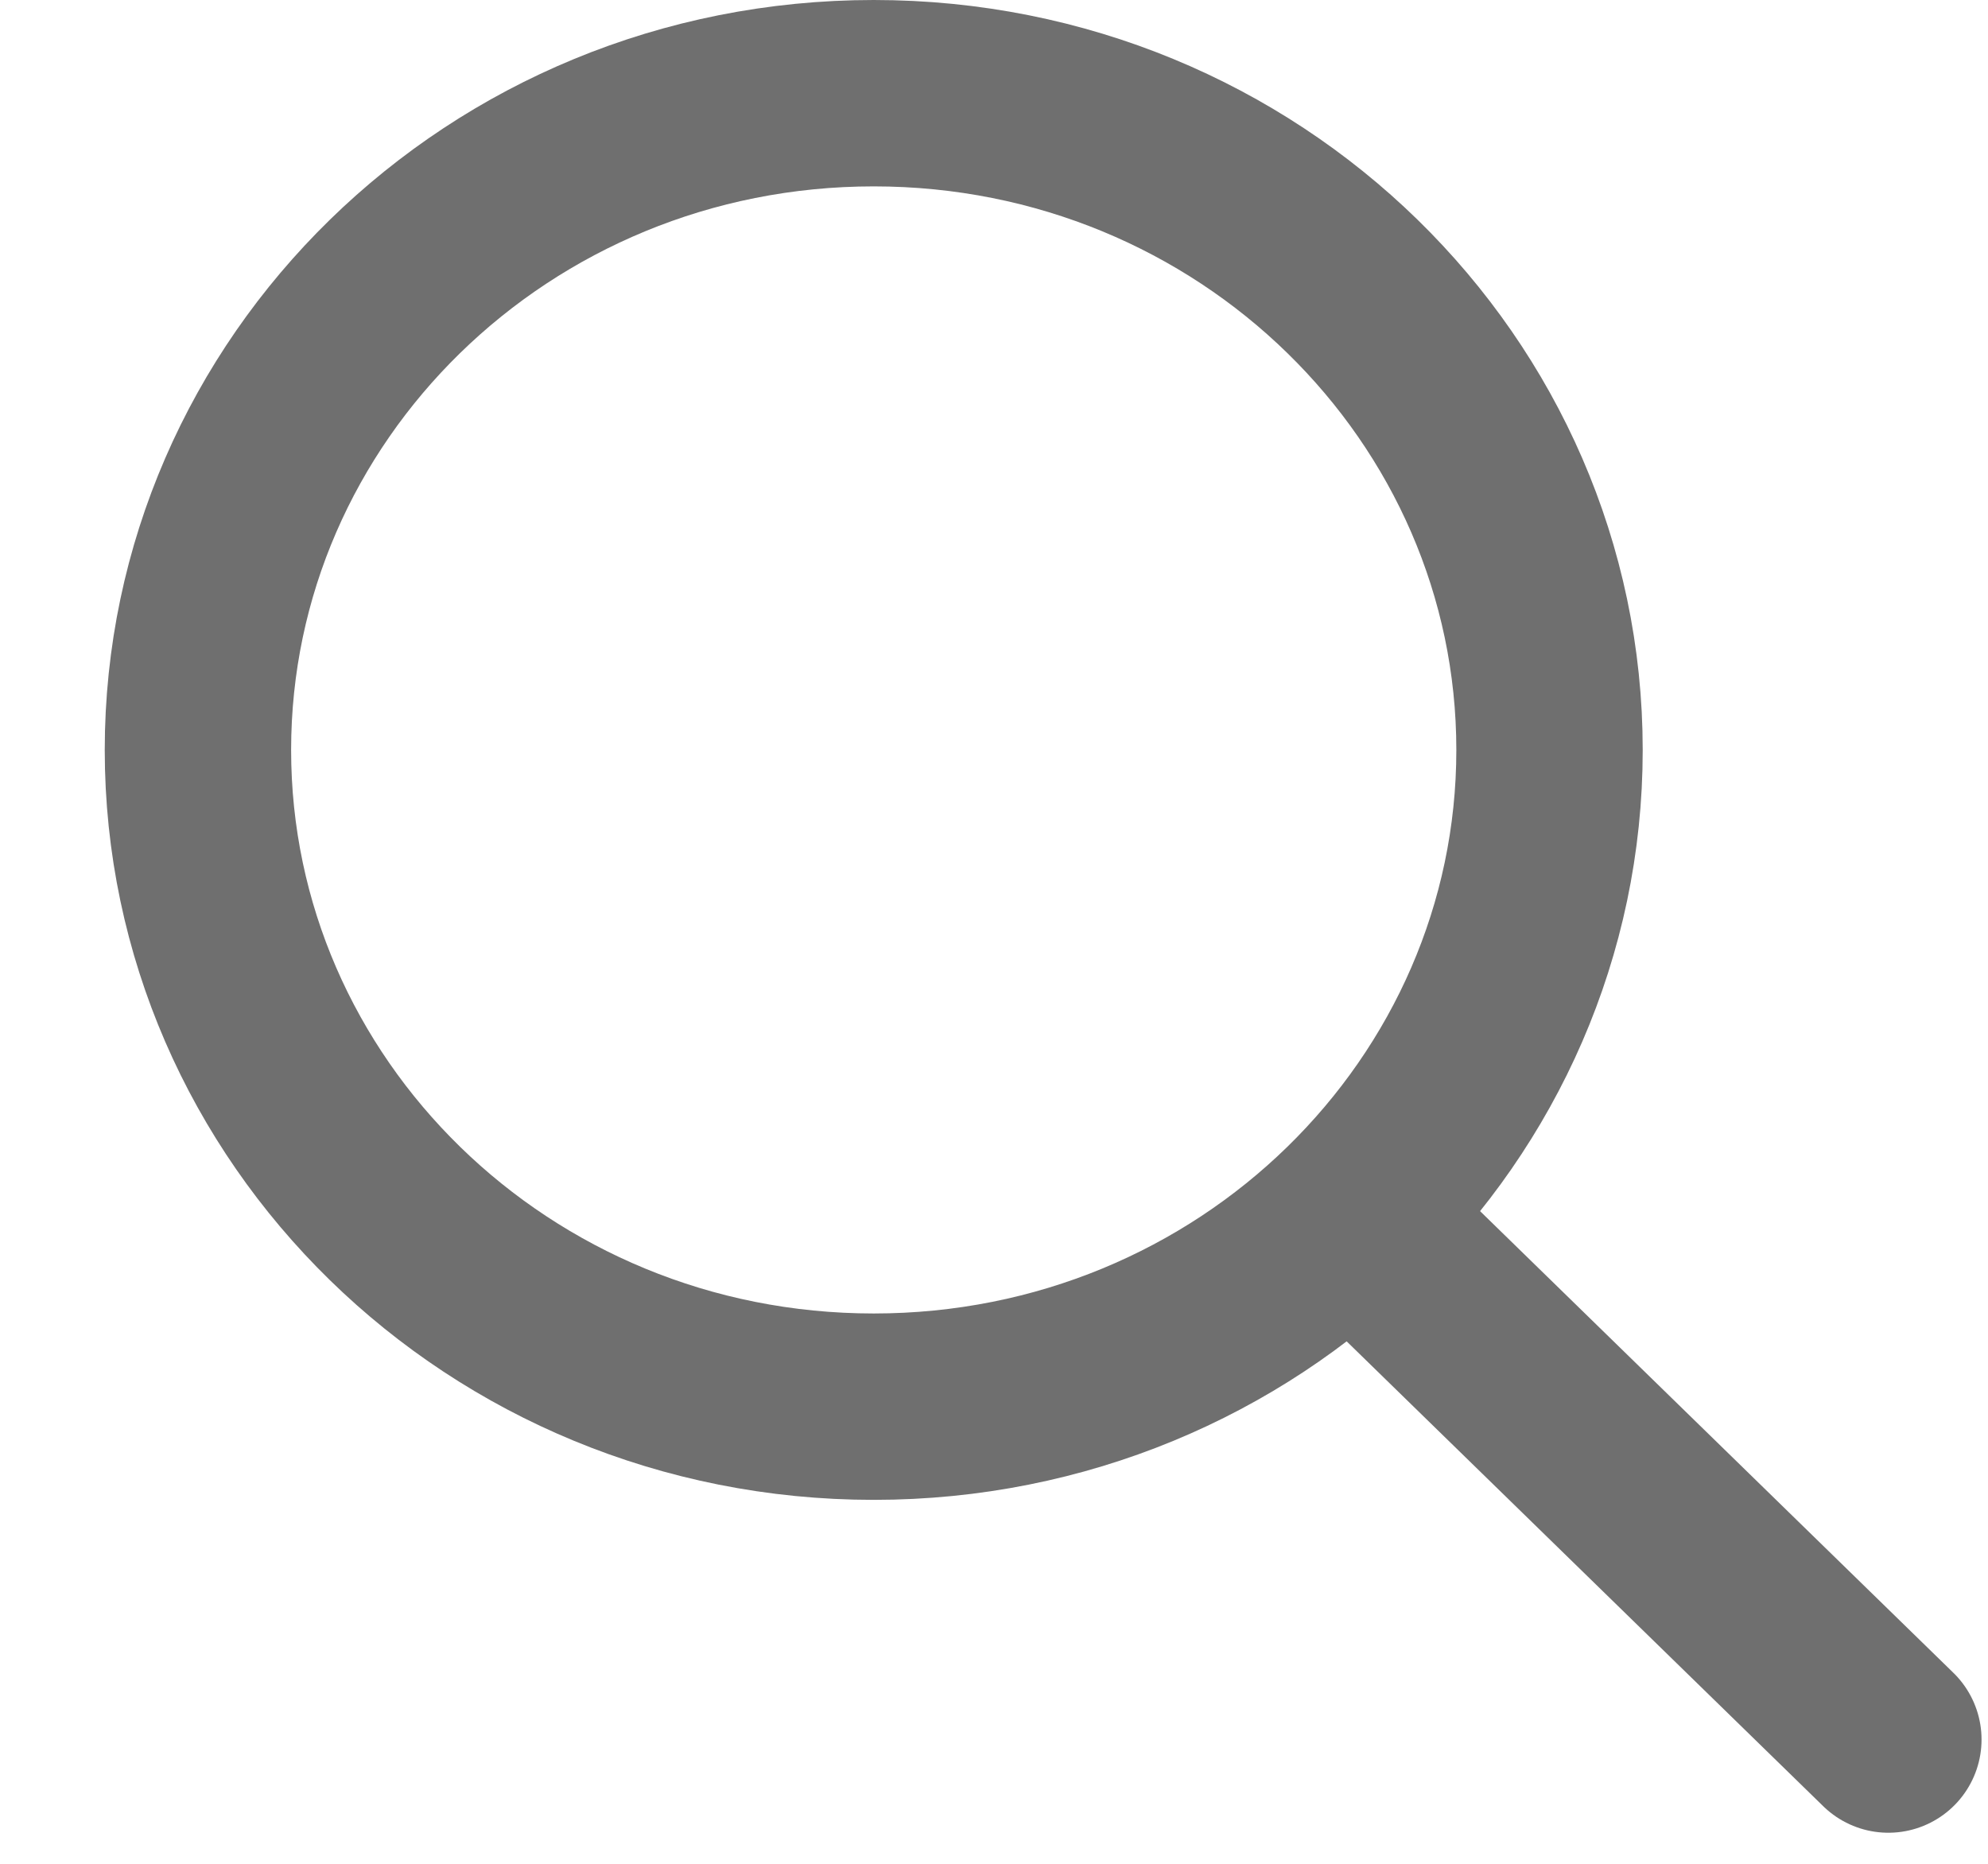
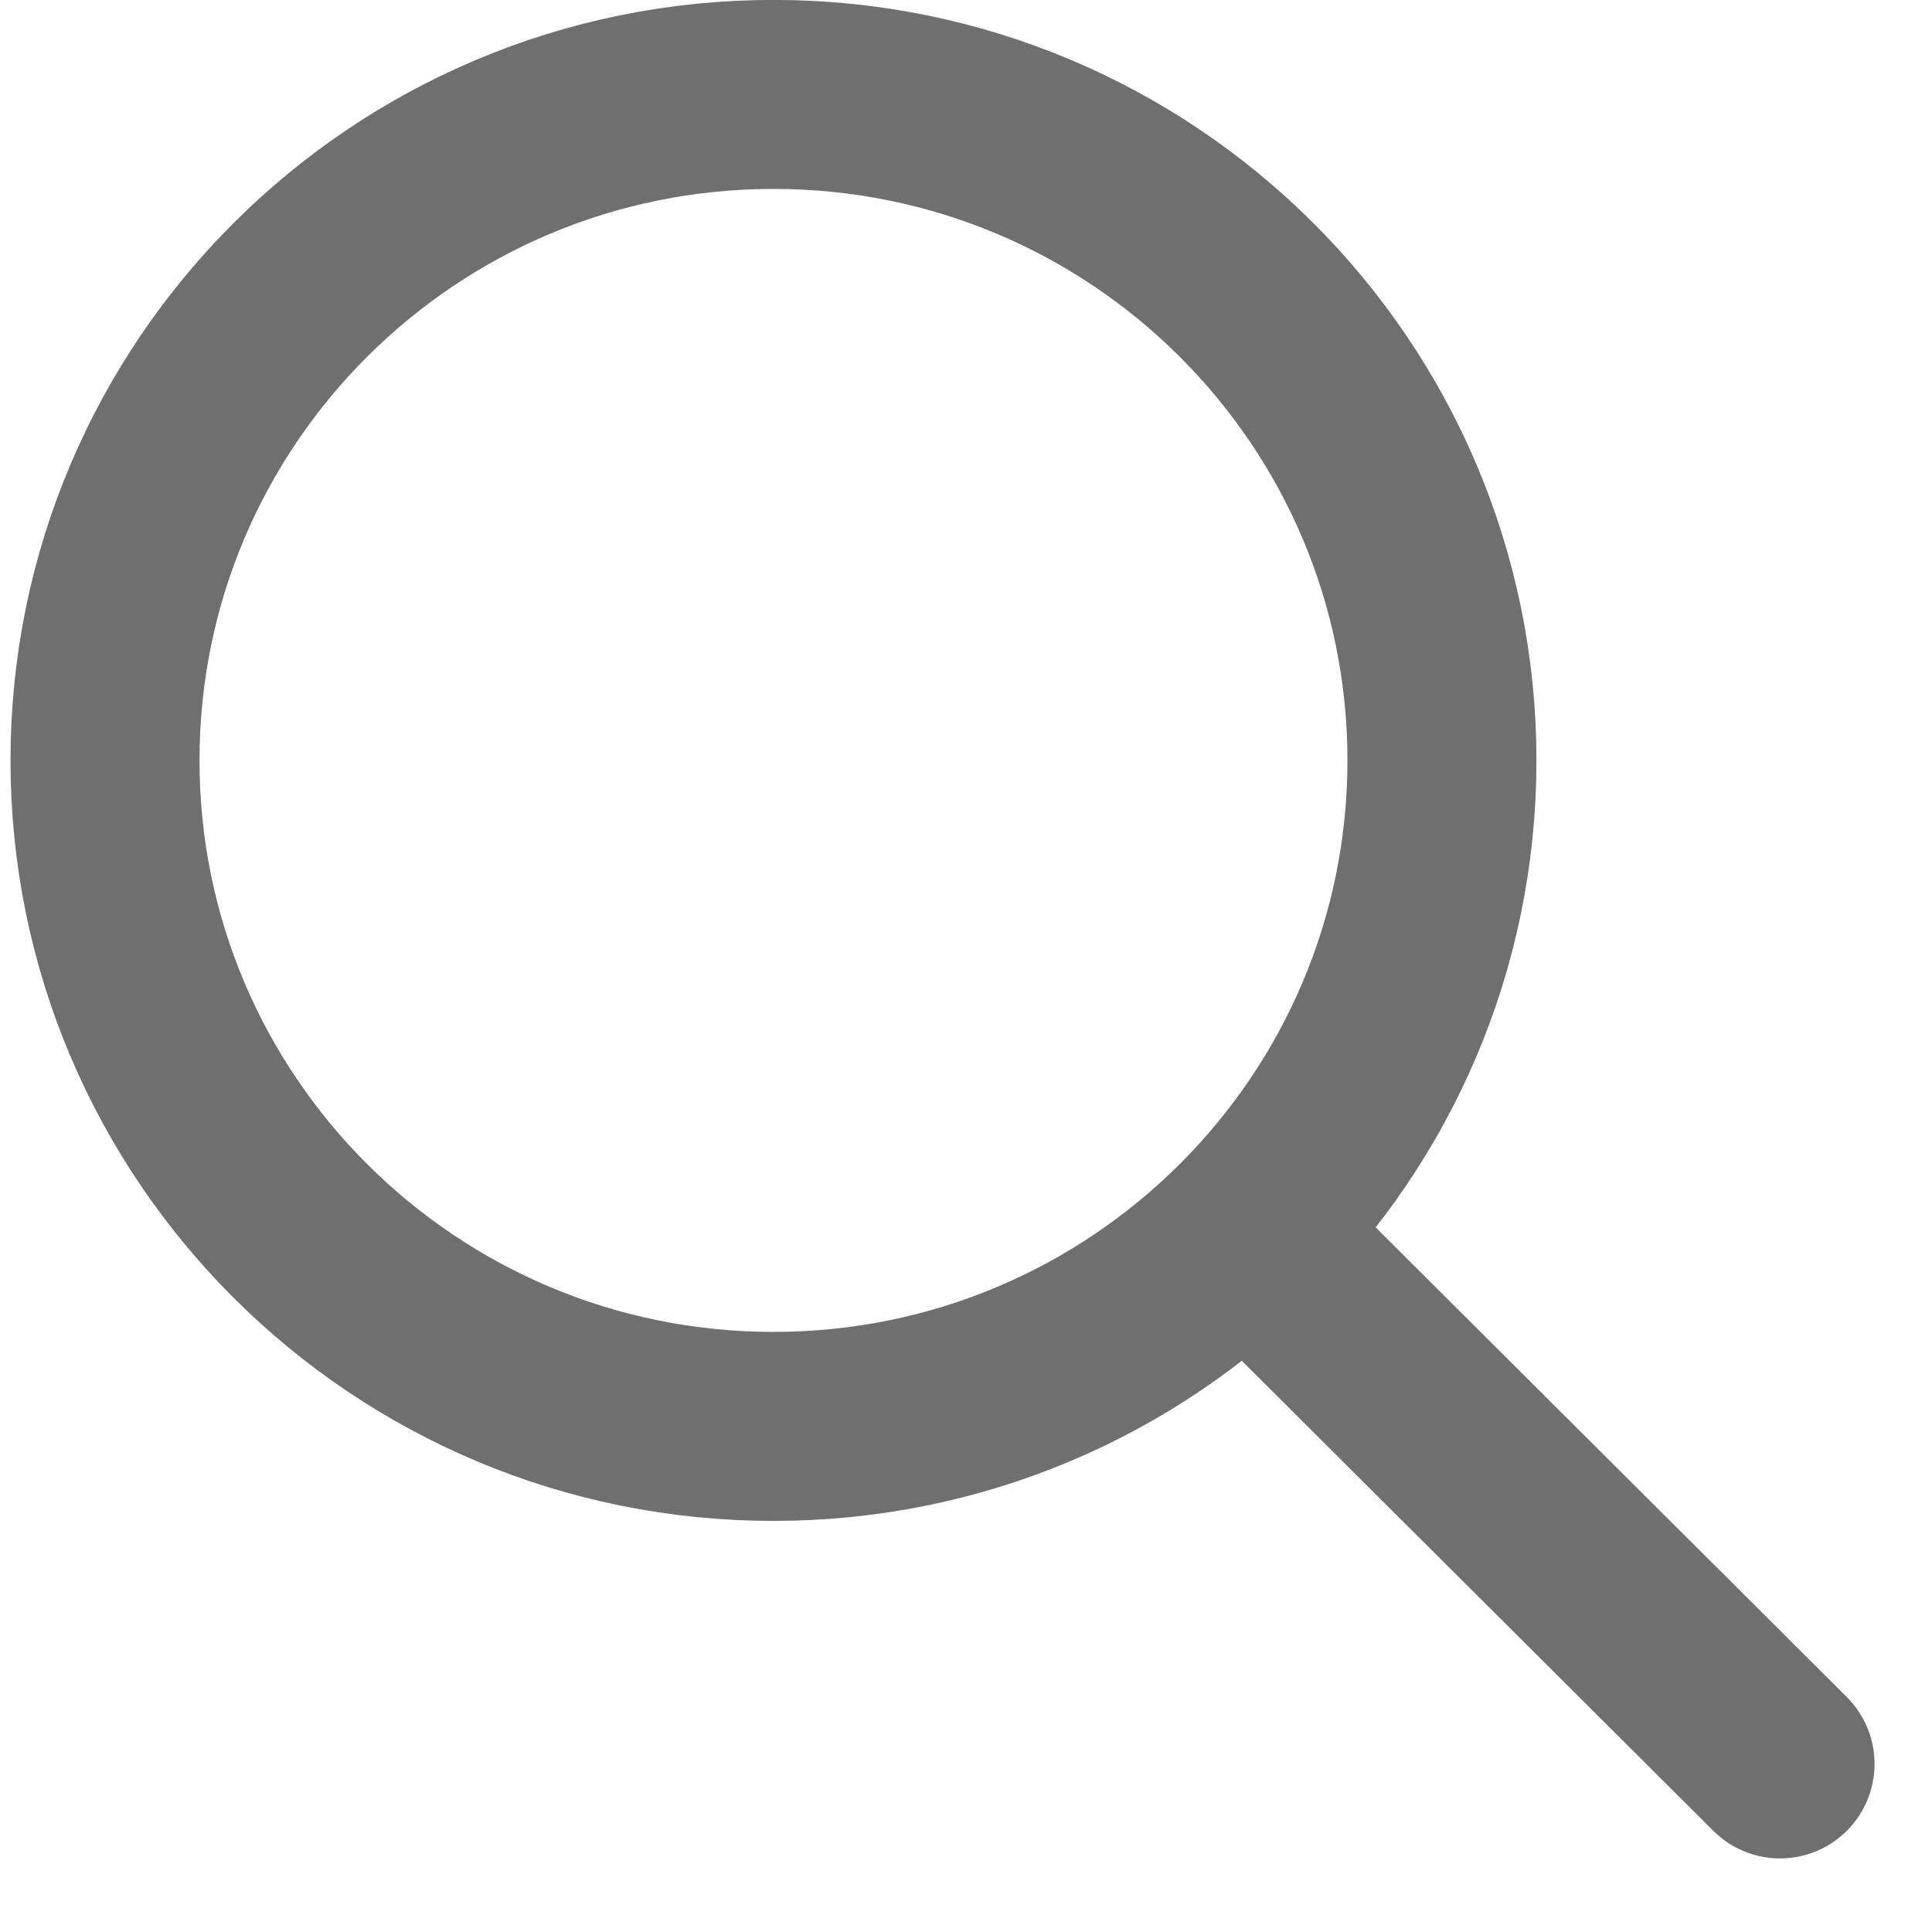
- <svg xmlns="http://www.w3.org/2000/svg" width="16" height="15" viewBox="0 0 16 15" fill="none">
-   <path d="M12.471 6.036C12.471 8.937 10.054 11.321 7.032 11.321C4.01 11.321 1.593 8.937 1.593 6.036C1.593 3.134 4.01 0.75 7.032 0.75C10.054 0.75 12.471 3.134 12.471 6.036Z" stroke="#6F6F6F" stroke-width="1.5" />
-   <path d="M11.097 10L15.198 14" stroke="#6F6F6F" stroke-width="1.5" stroke-linecap="round" />
+ <svg xmlns="http://www.w3.org/2000/svg" width="23" height="23" viewBox="0 0 23 23" fill="none">
+   <path d="M17.166 9.053C17.166 13.428 13.606 16.981 9.208 16.981C4.809 16.981 1.25 13.428 1.25 9.053C1.25 4.677 4.809 1.124 9.208 1.124C13.606 1.124 17.166 4.677 17.166 9.053Z" stroke="#6F6F6F" stroke-width="2.25" />
+   <path d="M15.172 14.999L21.191 20.999" stroke="#6F6F6F" stroke-width="2.25" stroke-linecap="round" />
</svg>
